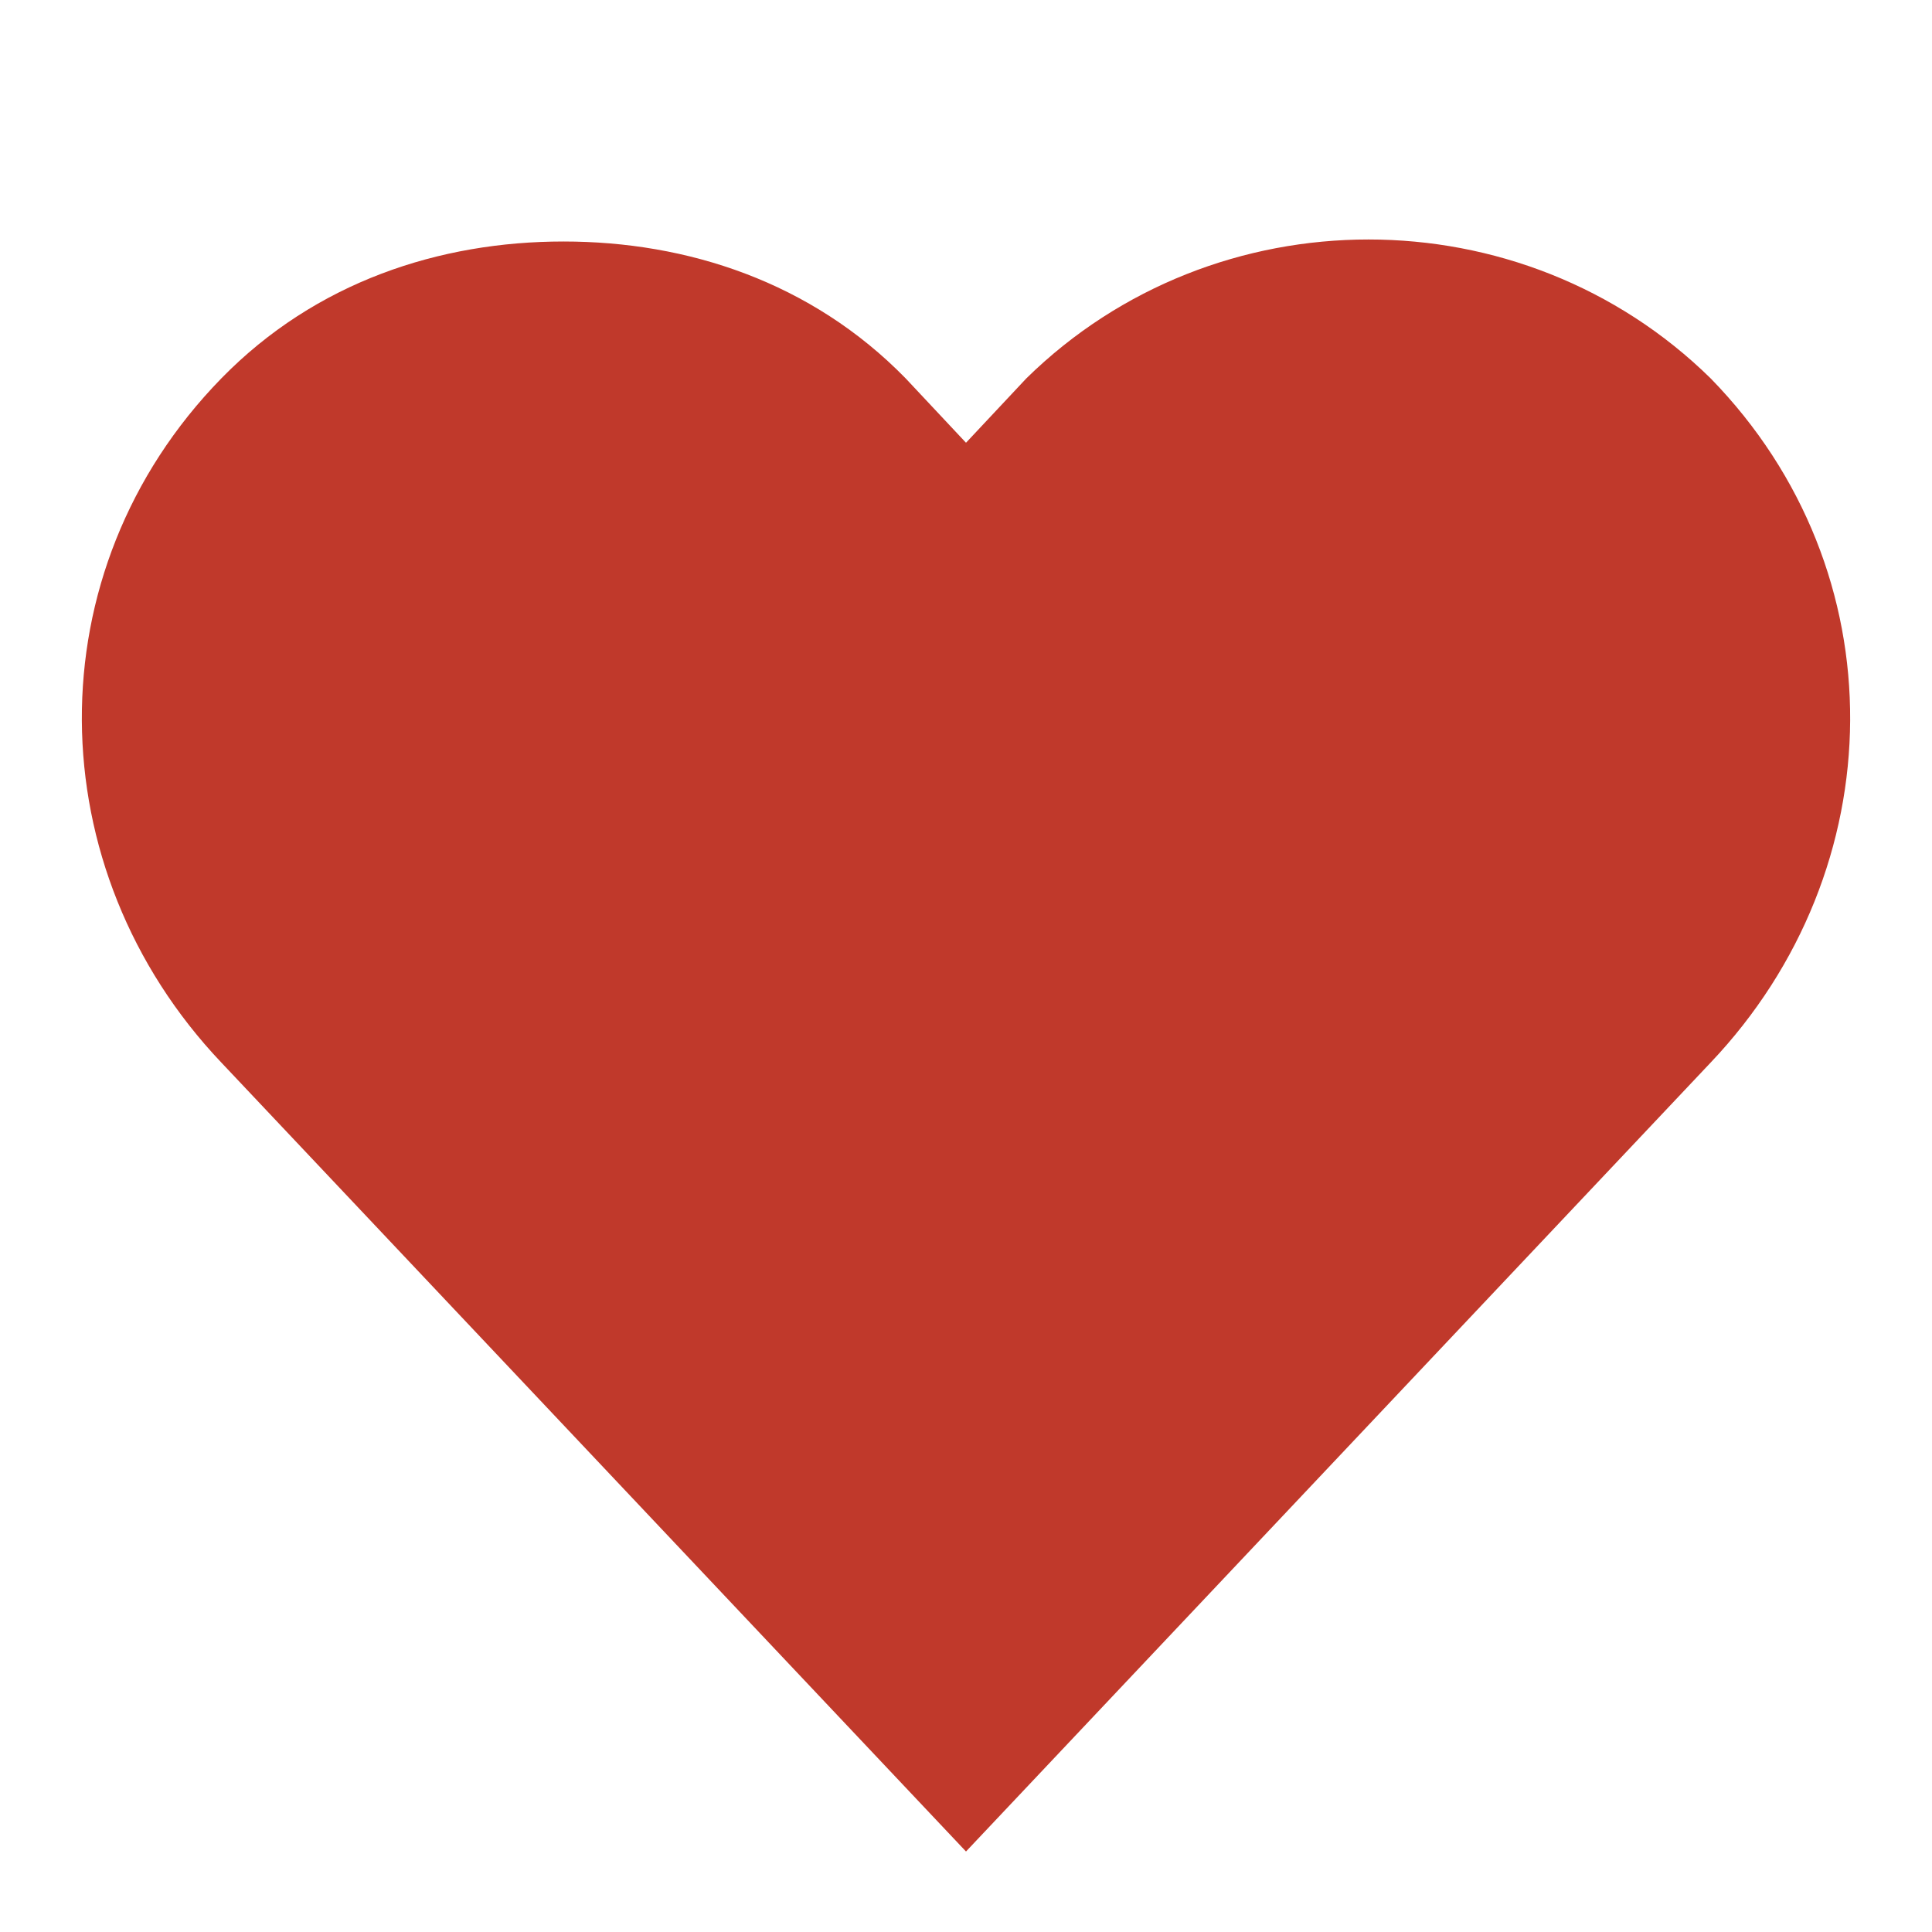
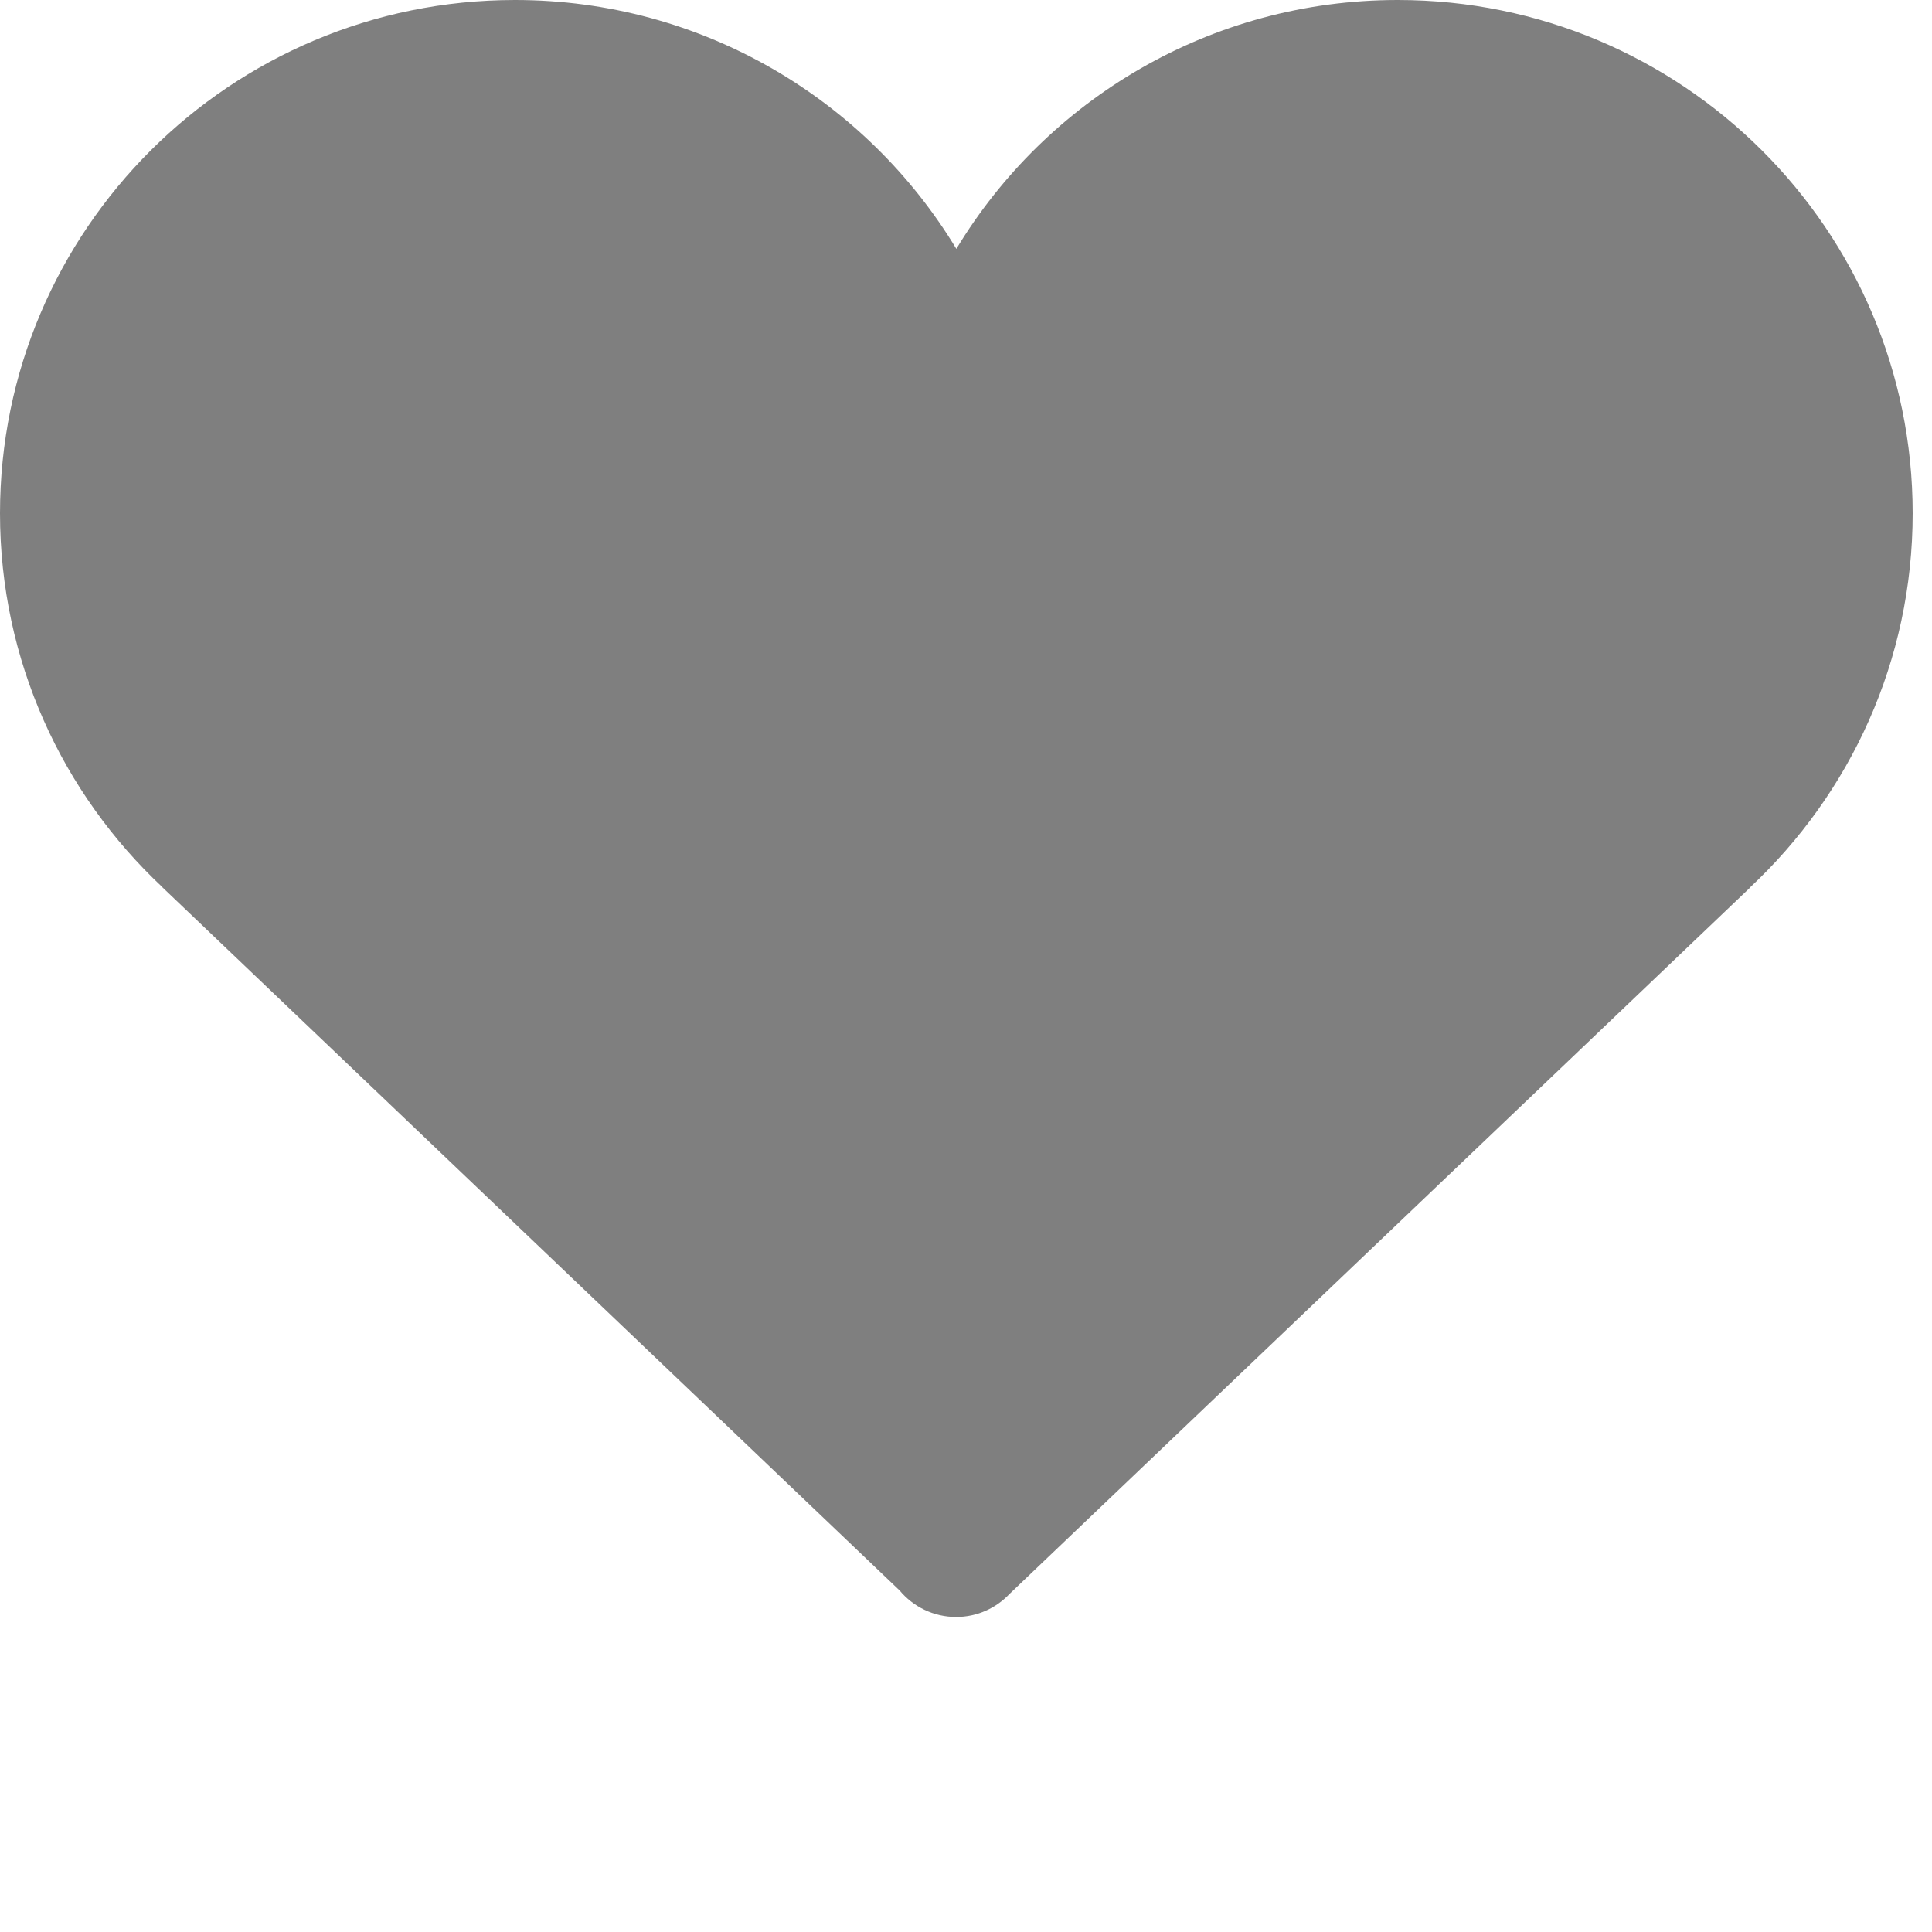
- <svg xmlns="http://www.w3.org/2000/svg" height="24" version="1.1" width="24">
-   <g transform="translate(0 -1028.4)">
-     <path d="m7 1031.4c-1.536 0-3.078 0.5-4.25 1.7-2.343 2.4-2.279 6.1 0 8.5l9.25 9.8 9.25-9.8c2.279-2.4 2.343-6.1 0-8.5-2.343-2.3-6.157-2.3-8.5 0l-0.75 0.8-0.75-0.8c-1.172-1.2-2.715-1.7-4.25-1.7z" fill="#c0392b" />
+ <svg xmlns="http://www.w3.org/2000/svg" width="141.732" height="141.732">
+   <g>
+     <rect fill="none" id="canvas_background" height="402" width="582" y="-1" x="-1" />
+   </g>
+   <g>
+     <path fill="#7f7f7f" id="svg_1" d="m140.314,37.654c0,-20.796 -16.912,-37.654 -37.777,-37.654c-13.744,0 -25.77,7.317 -32.379,18.255c-6.609,-10.938 -18.637,-18.255 -32.381,-18.255c-20.865,0 -37.777,16.858 -37.777,37.654c0,10.821 4.588,20.57 11.922,27.438l-0.01,0l54.084,51.584c0.992,1.188 2.48,1.945 4.148,1.945c1.545,0 2.936,-0.653 3.92,-1.696l54.346,-51.833l-0.016,0c7.335,-6.867 11.92,-16.616 11.92,-27.438" />
  </g>
</svg>
